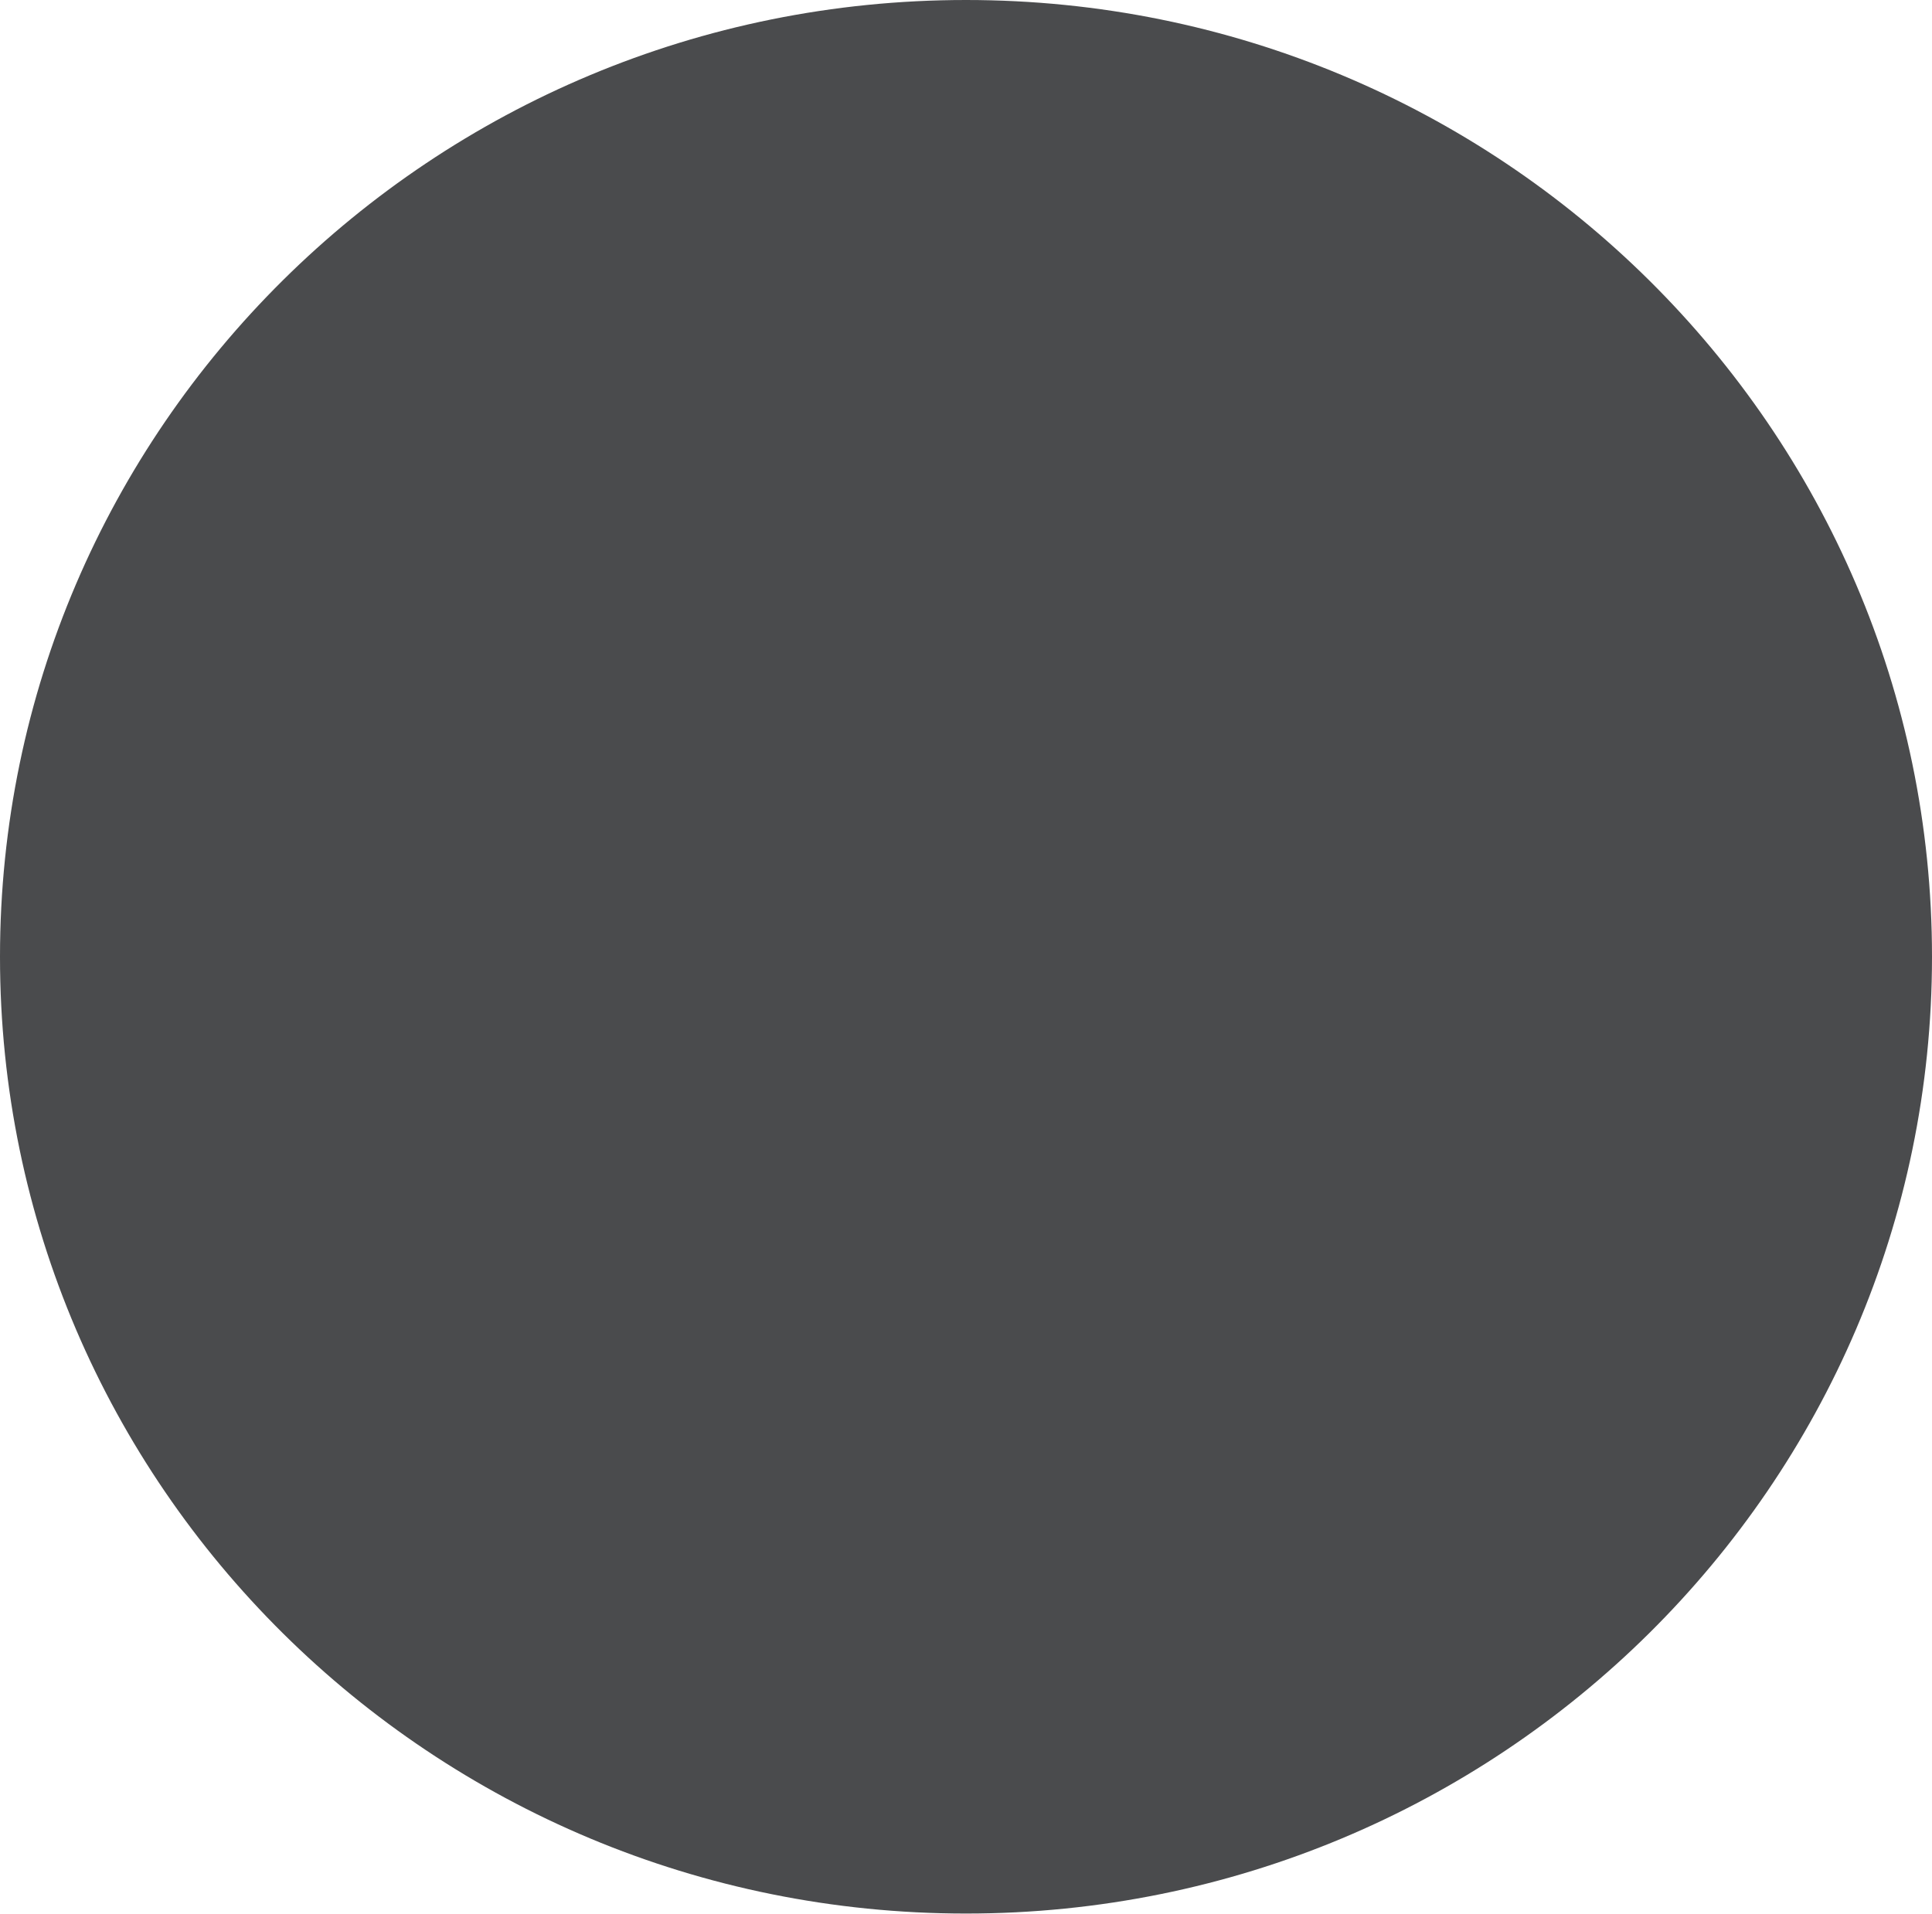
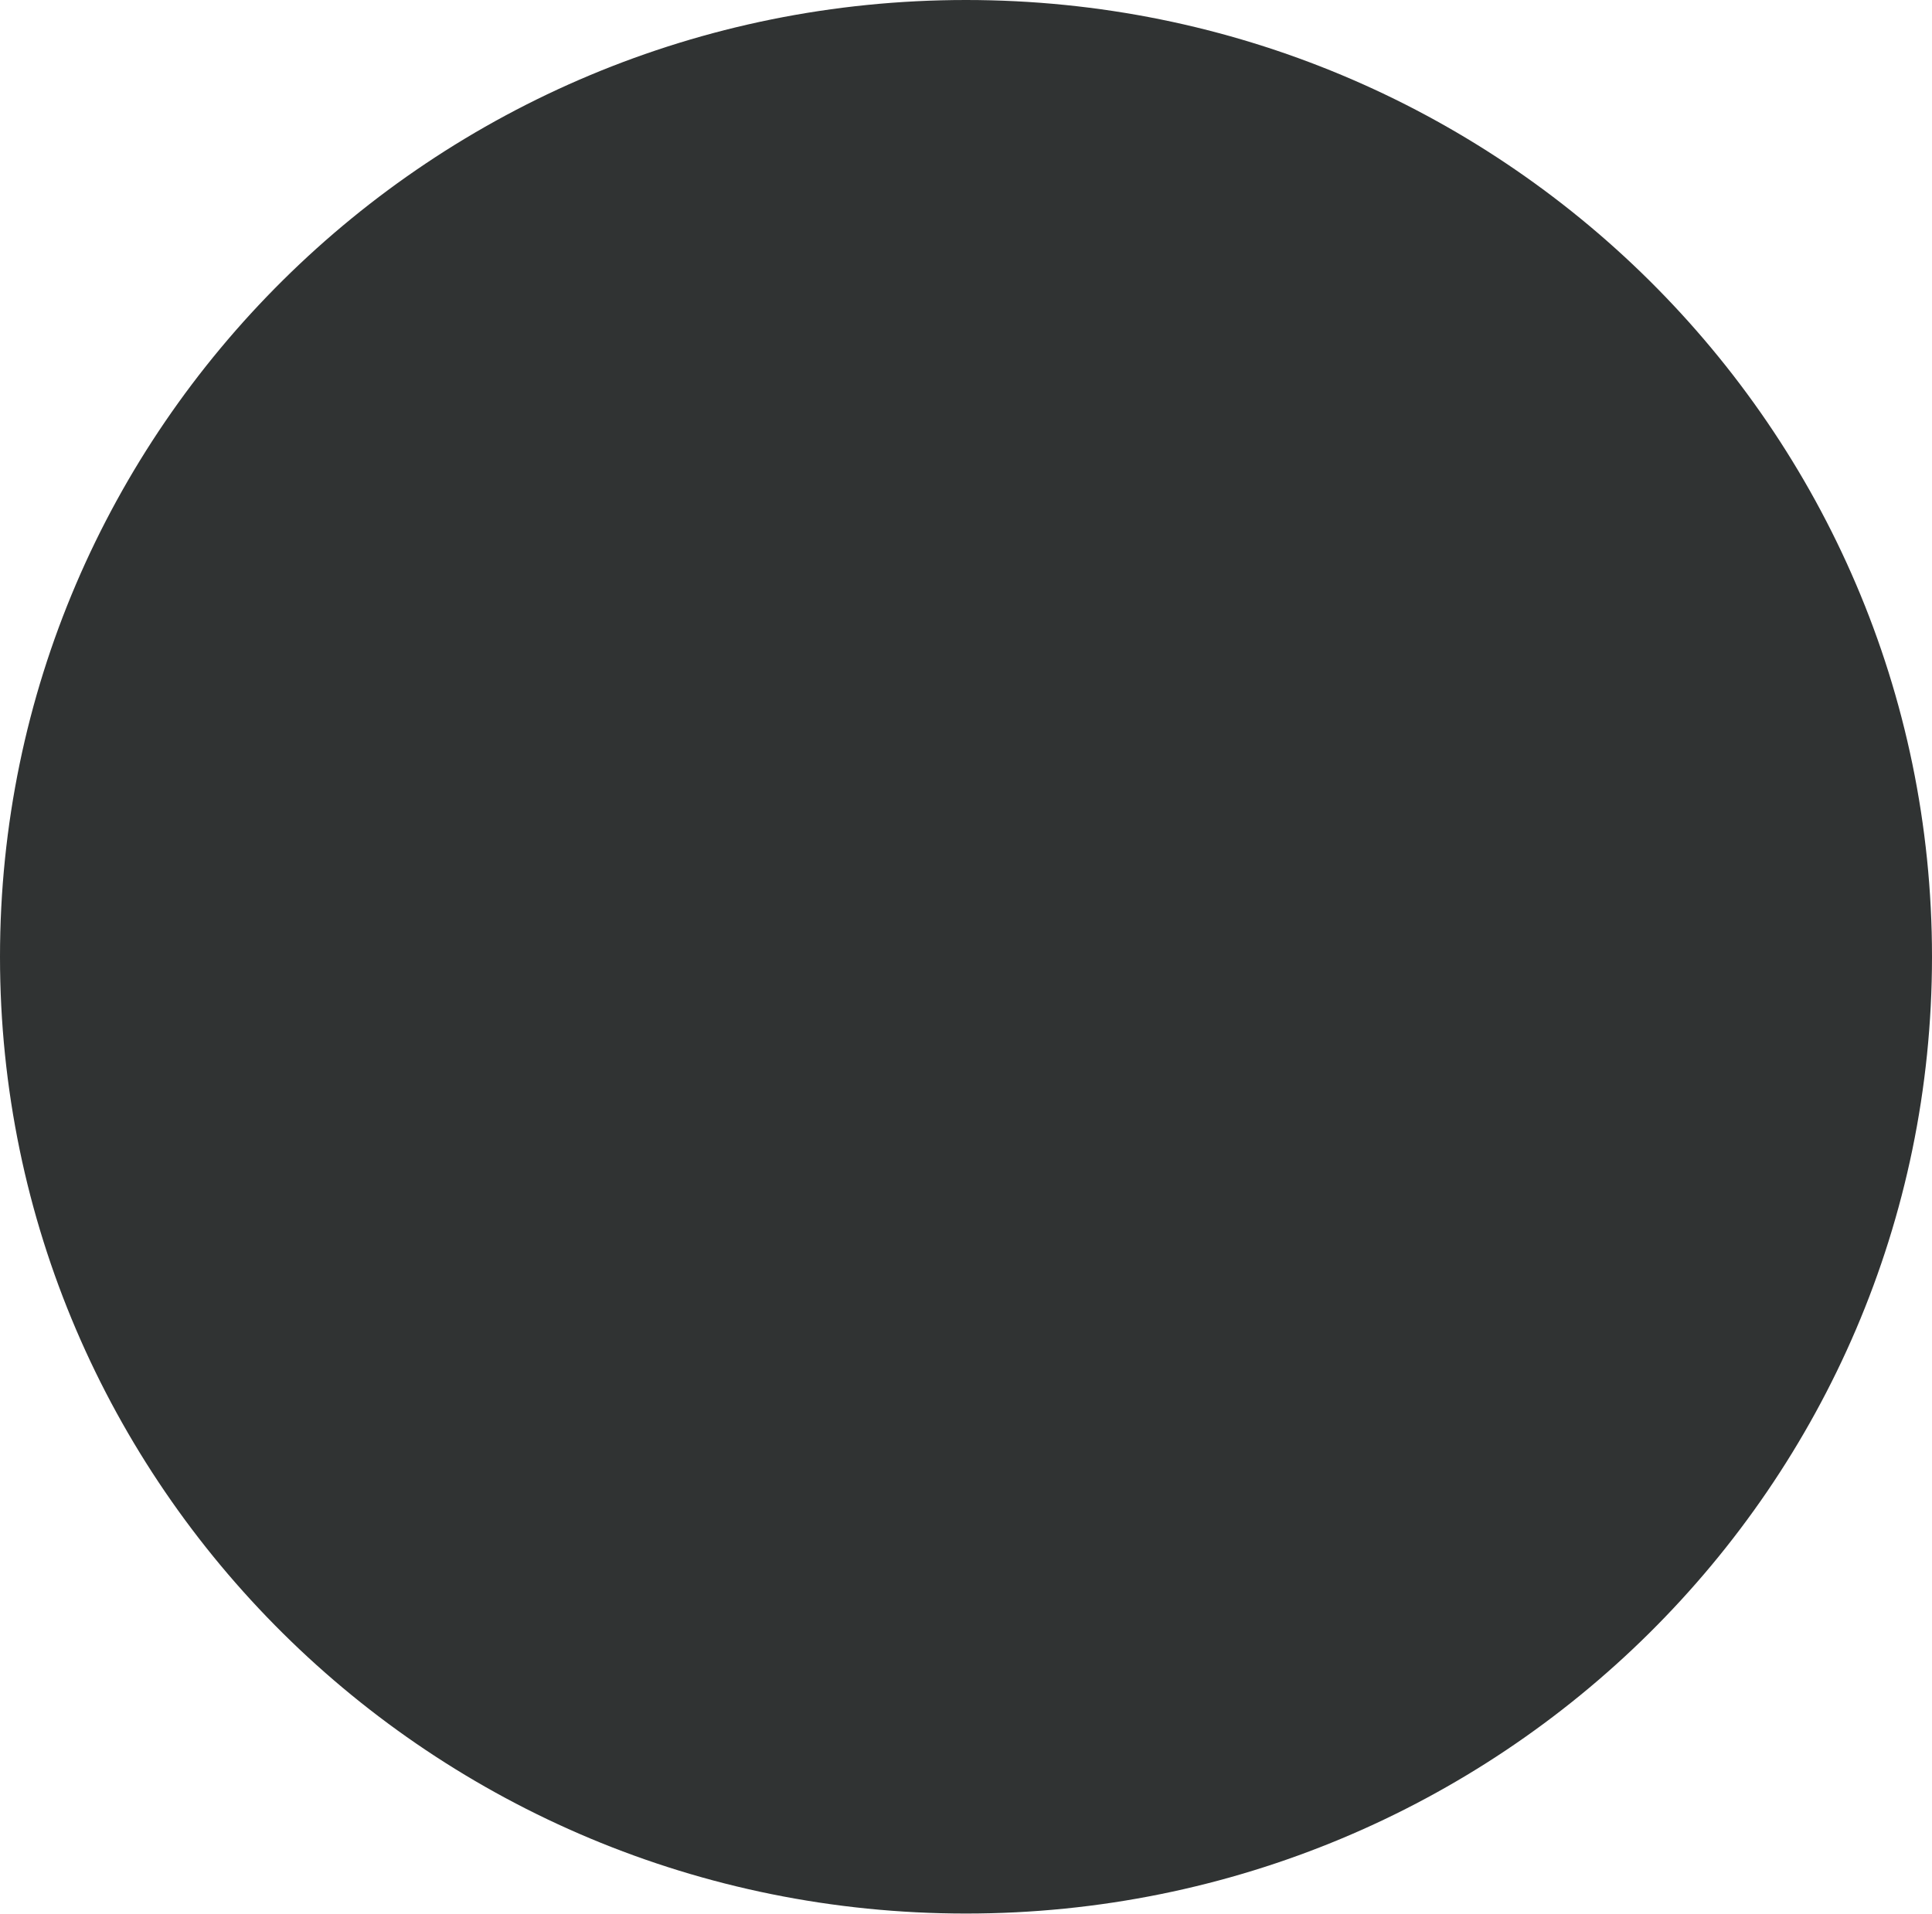
- <svg xmlns="http://www.w3.org/2000/svg" width="106" height="105" viewBox="0 0 106 105">
+ <svg xmlns="http://www.w3.org/2000/svg" version="1.1" id="Layer_1" x="0px" y="0px" viewBox="0 0 106 105" style="enable-background:new 0 0 106 105;" xml:space="preserve">
+   <style type="text/css">
+ 	.st0{fill:#303333;}
+ </style>
  <g transform="translate(-1702 -30)">
-     <ellipse cx="53" cy="52.5" rx="53" ry="52.5" transform="translate(1702 30)" fill="#4a4b4d" />
+     <ellipse class="st0" cx="1755" cy="82.5" rx="53" ry="52.5" />
  </g>
</svg>
